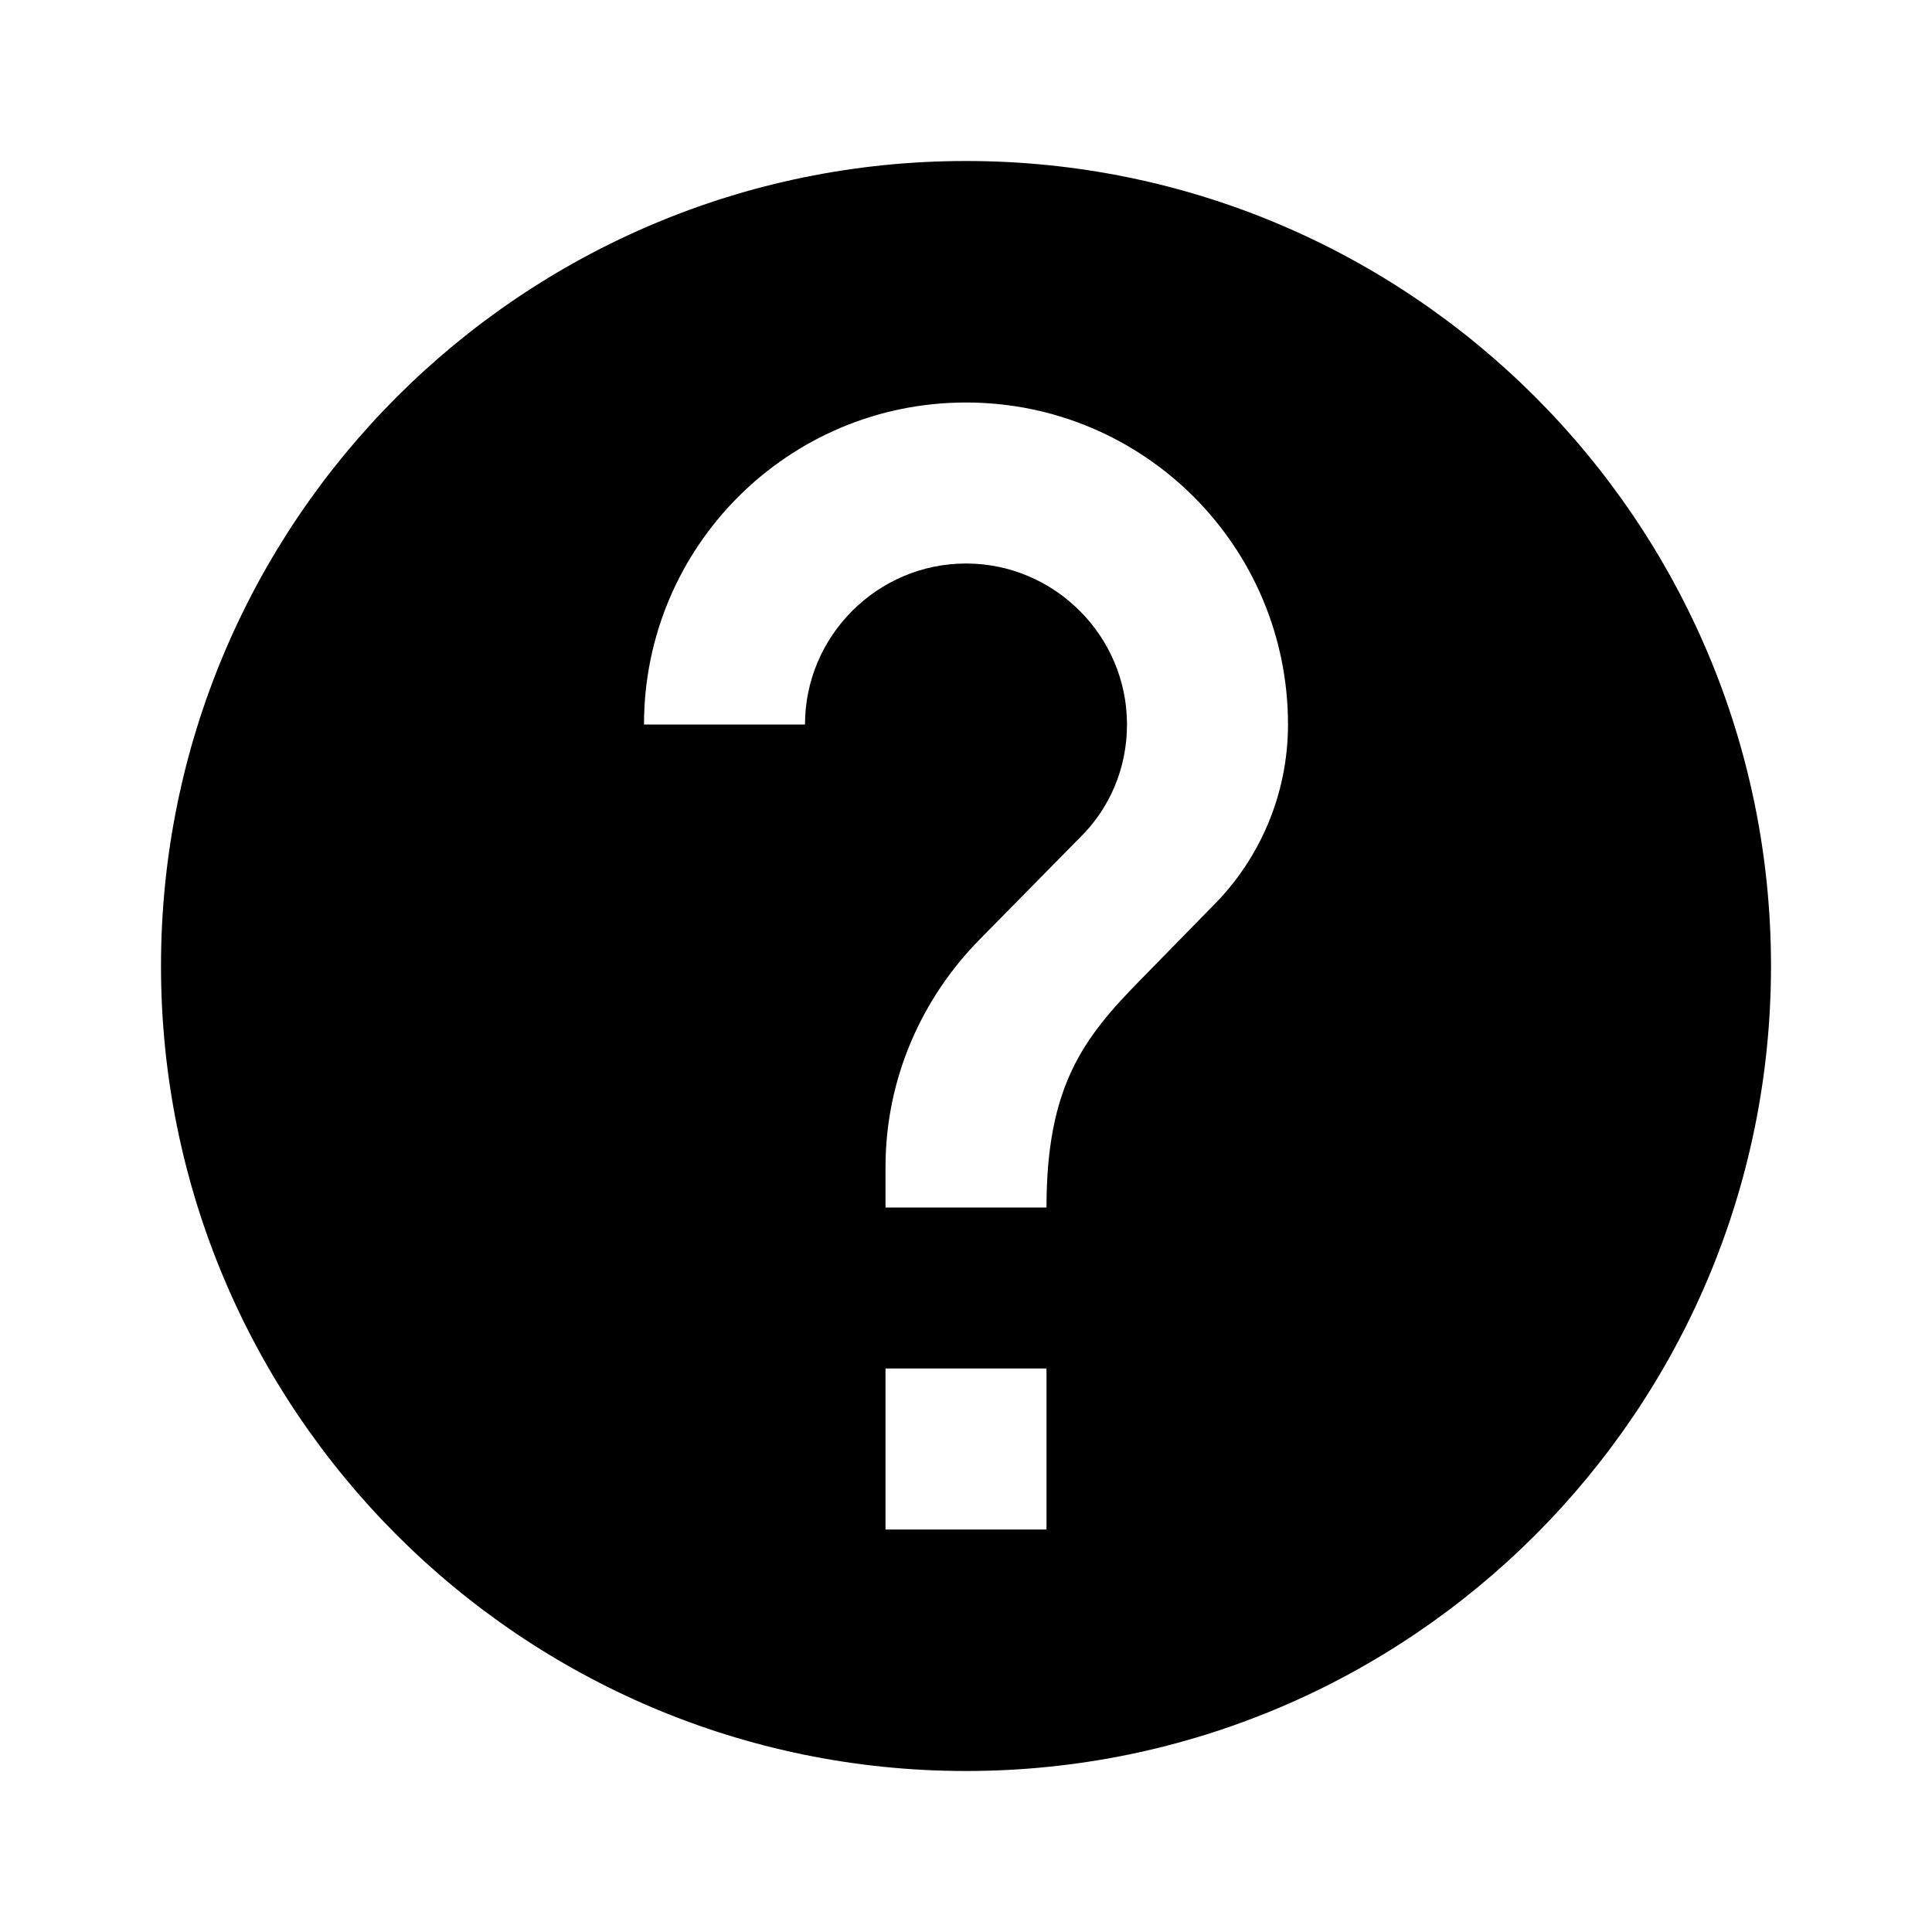
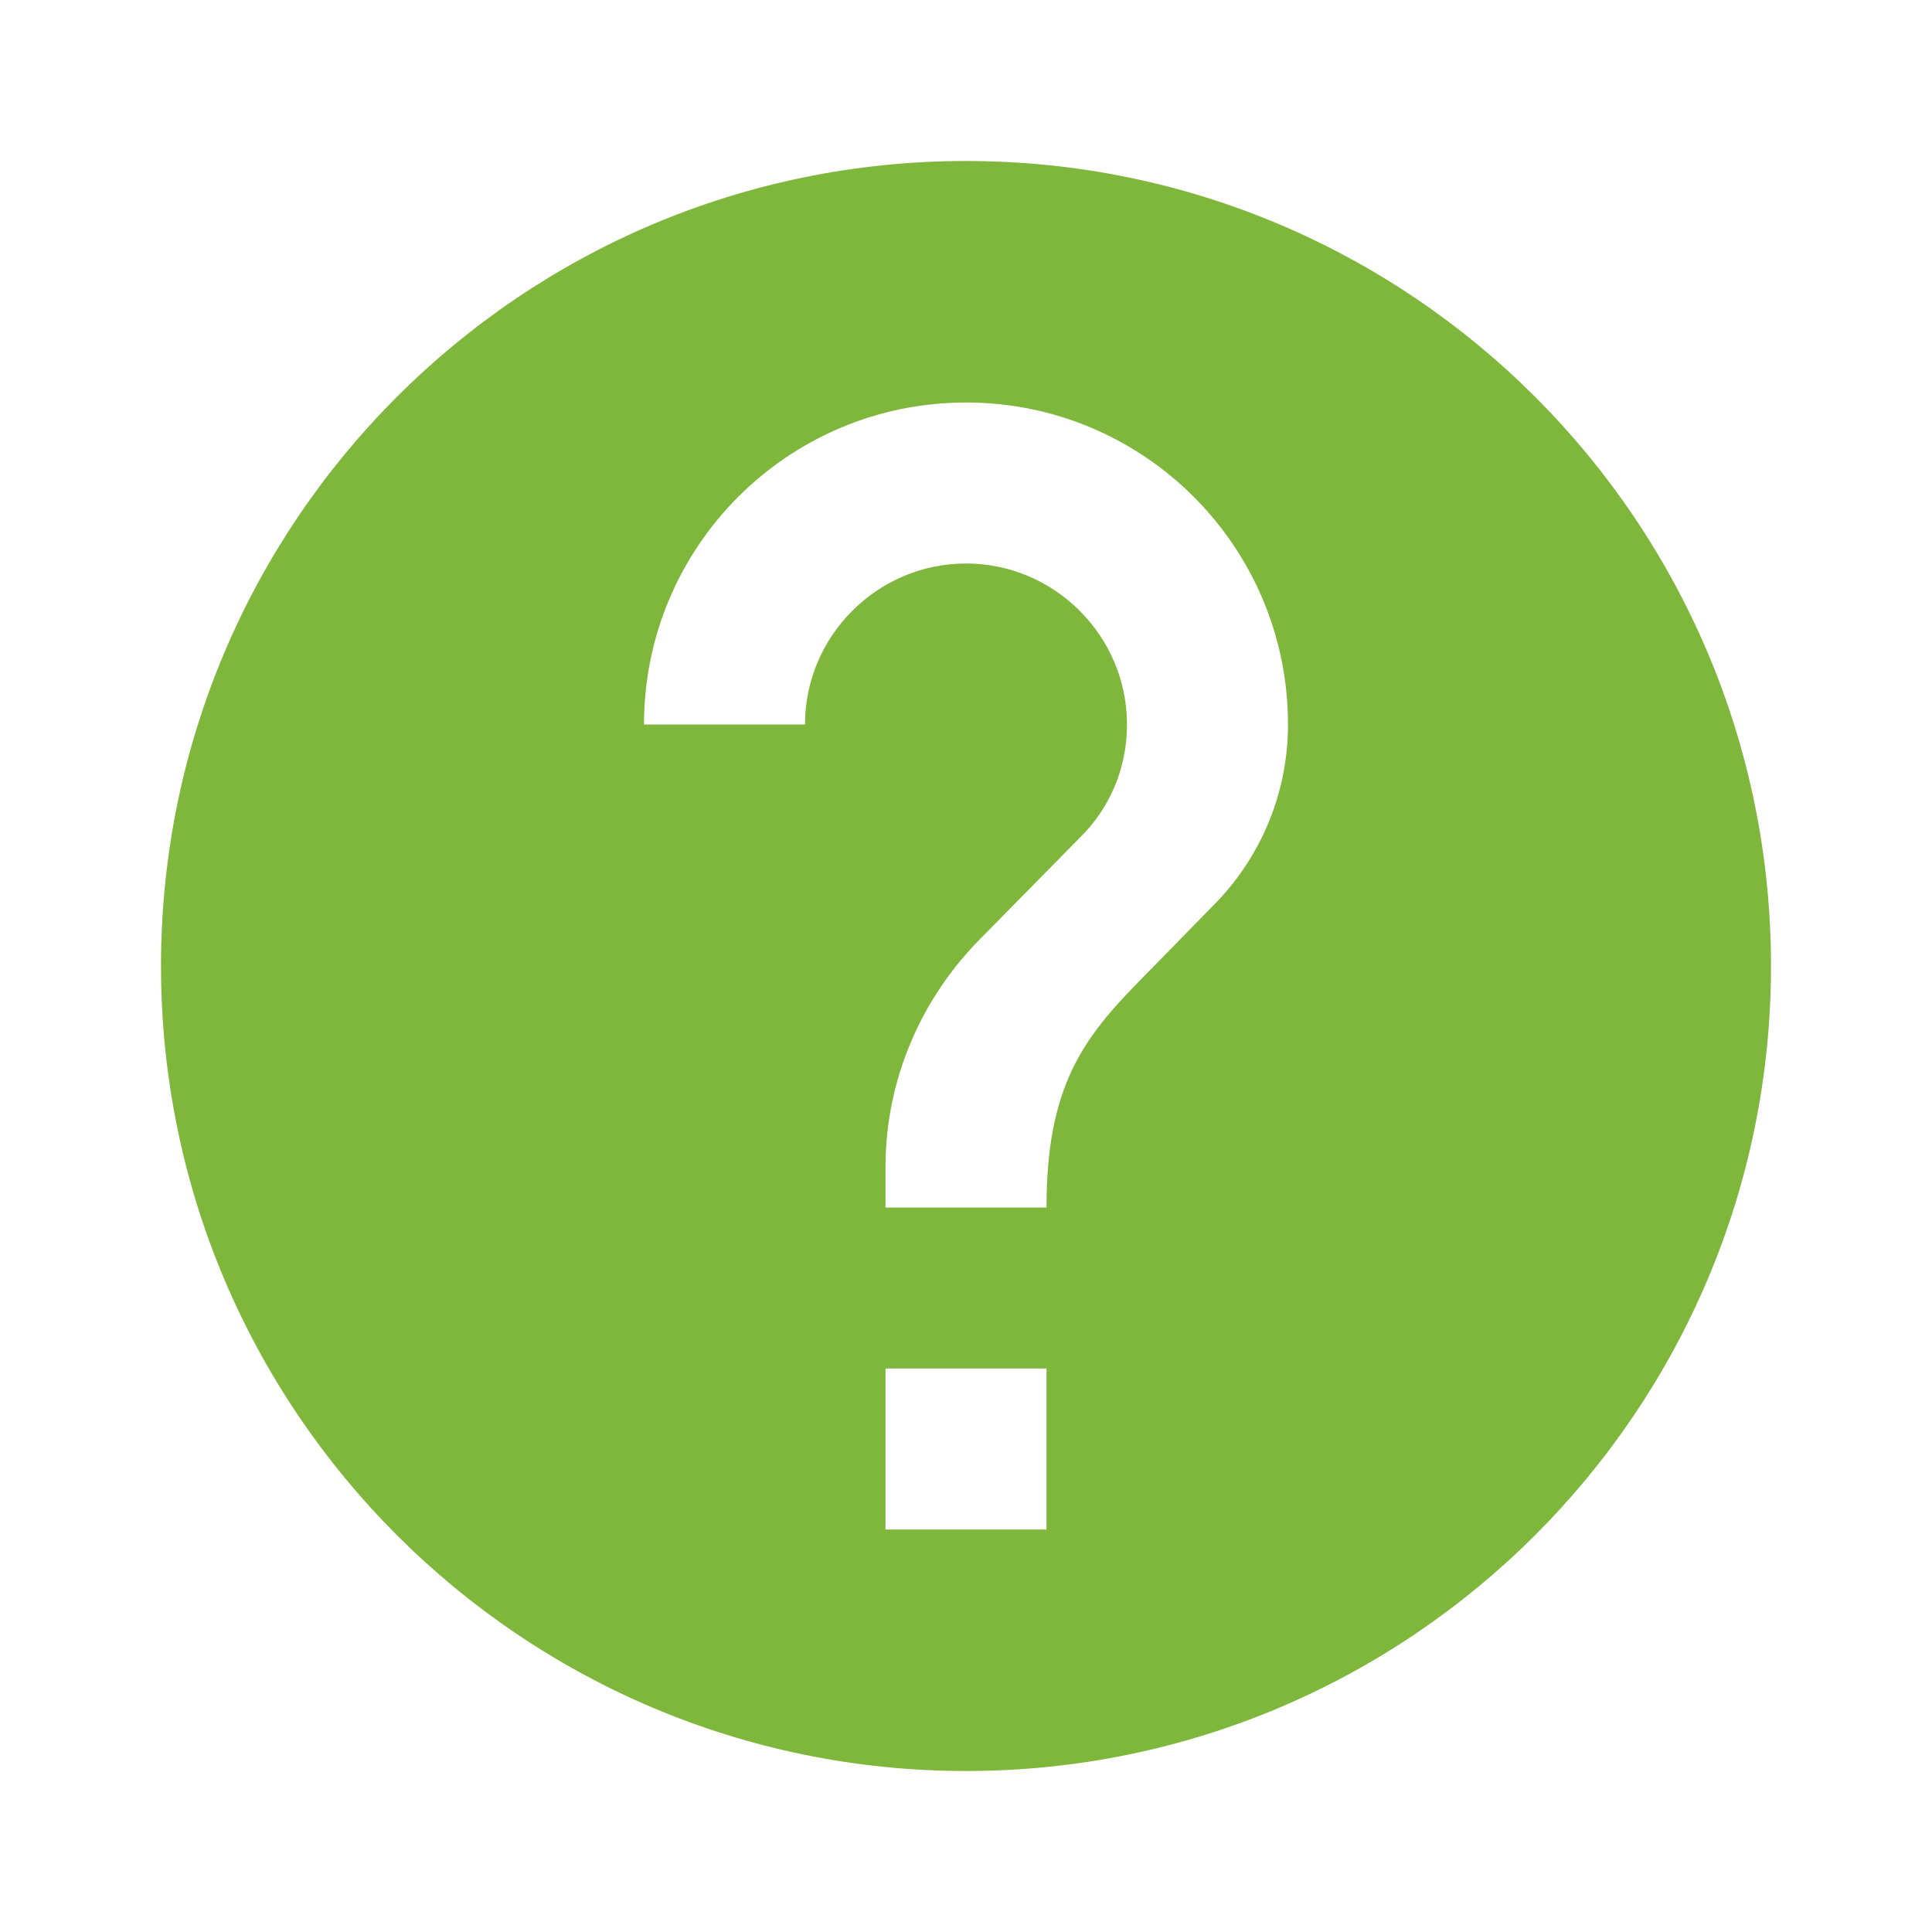
<svg xmlns="http://www.w3.org/2000/svg" height="24px" viewBox="0 0 24 24" width="24px" fill="#000000">
  <path d="M0 0h24v24H0z" fill="none" />
-   <path d="M12 2C6.48 2 2 6.48 2 12s4.48 10 10 10 10-4.48 10-10S17.52 2 12 2zm1 17h-2v-2h2v2zm2.07-7.75l-.9.92C13.45 12.9 13 13.5 13 15h-2v-.5c0-1.1.45-2.1 1.17-2.83l1.24-1.26c.37-.36.59-.86.59-1.41 0-1.1-.9-2-2-2s-2 .9-2 2H8c0-2.21 1.79-4 4-4s4 1.79 4 4c0 .88-.36 1.68-.93 2.25z" />
+   <path d="M12 2C6.48 2 2 6.48 2 12s4.48 10 10 10 10-4.48 10-10S17.52 2 12 2zm1 17h-2v-2h2v2zm2.07-7.75l-.9.92C13.45 12.9 13 13.5 13 15h-2v-.5c0-1.1.45-2.1 1.17-2.83l1.24-1.26c.37-.36.59-.86.59-1.41 0-1.1-.9-2-2-2s-2 .9-2 2H8c0-2.21 1.79-4 4-4s4 1.79 4 4c0 .88-.36 1.68-.93 2.25z" fill="#7eb73b" />
</svg>
